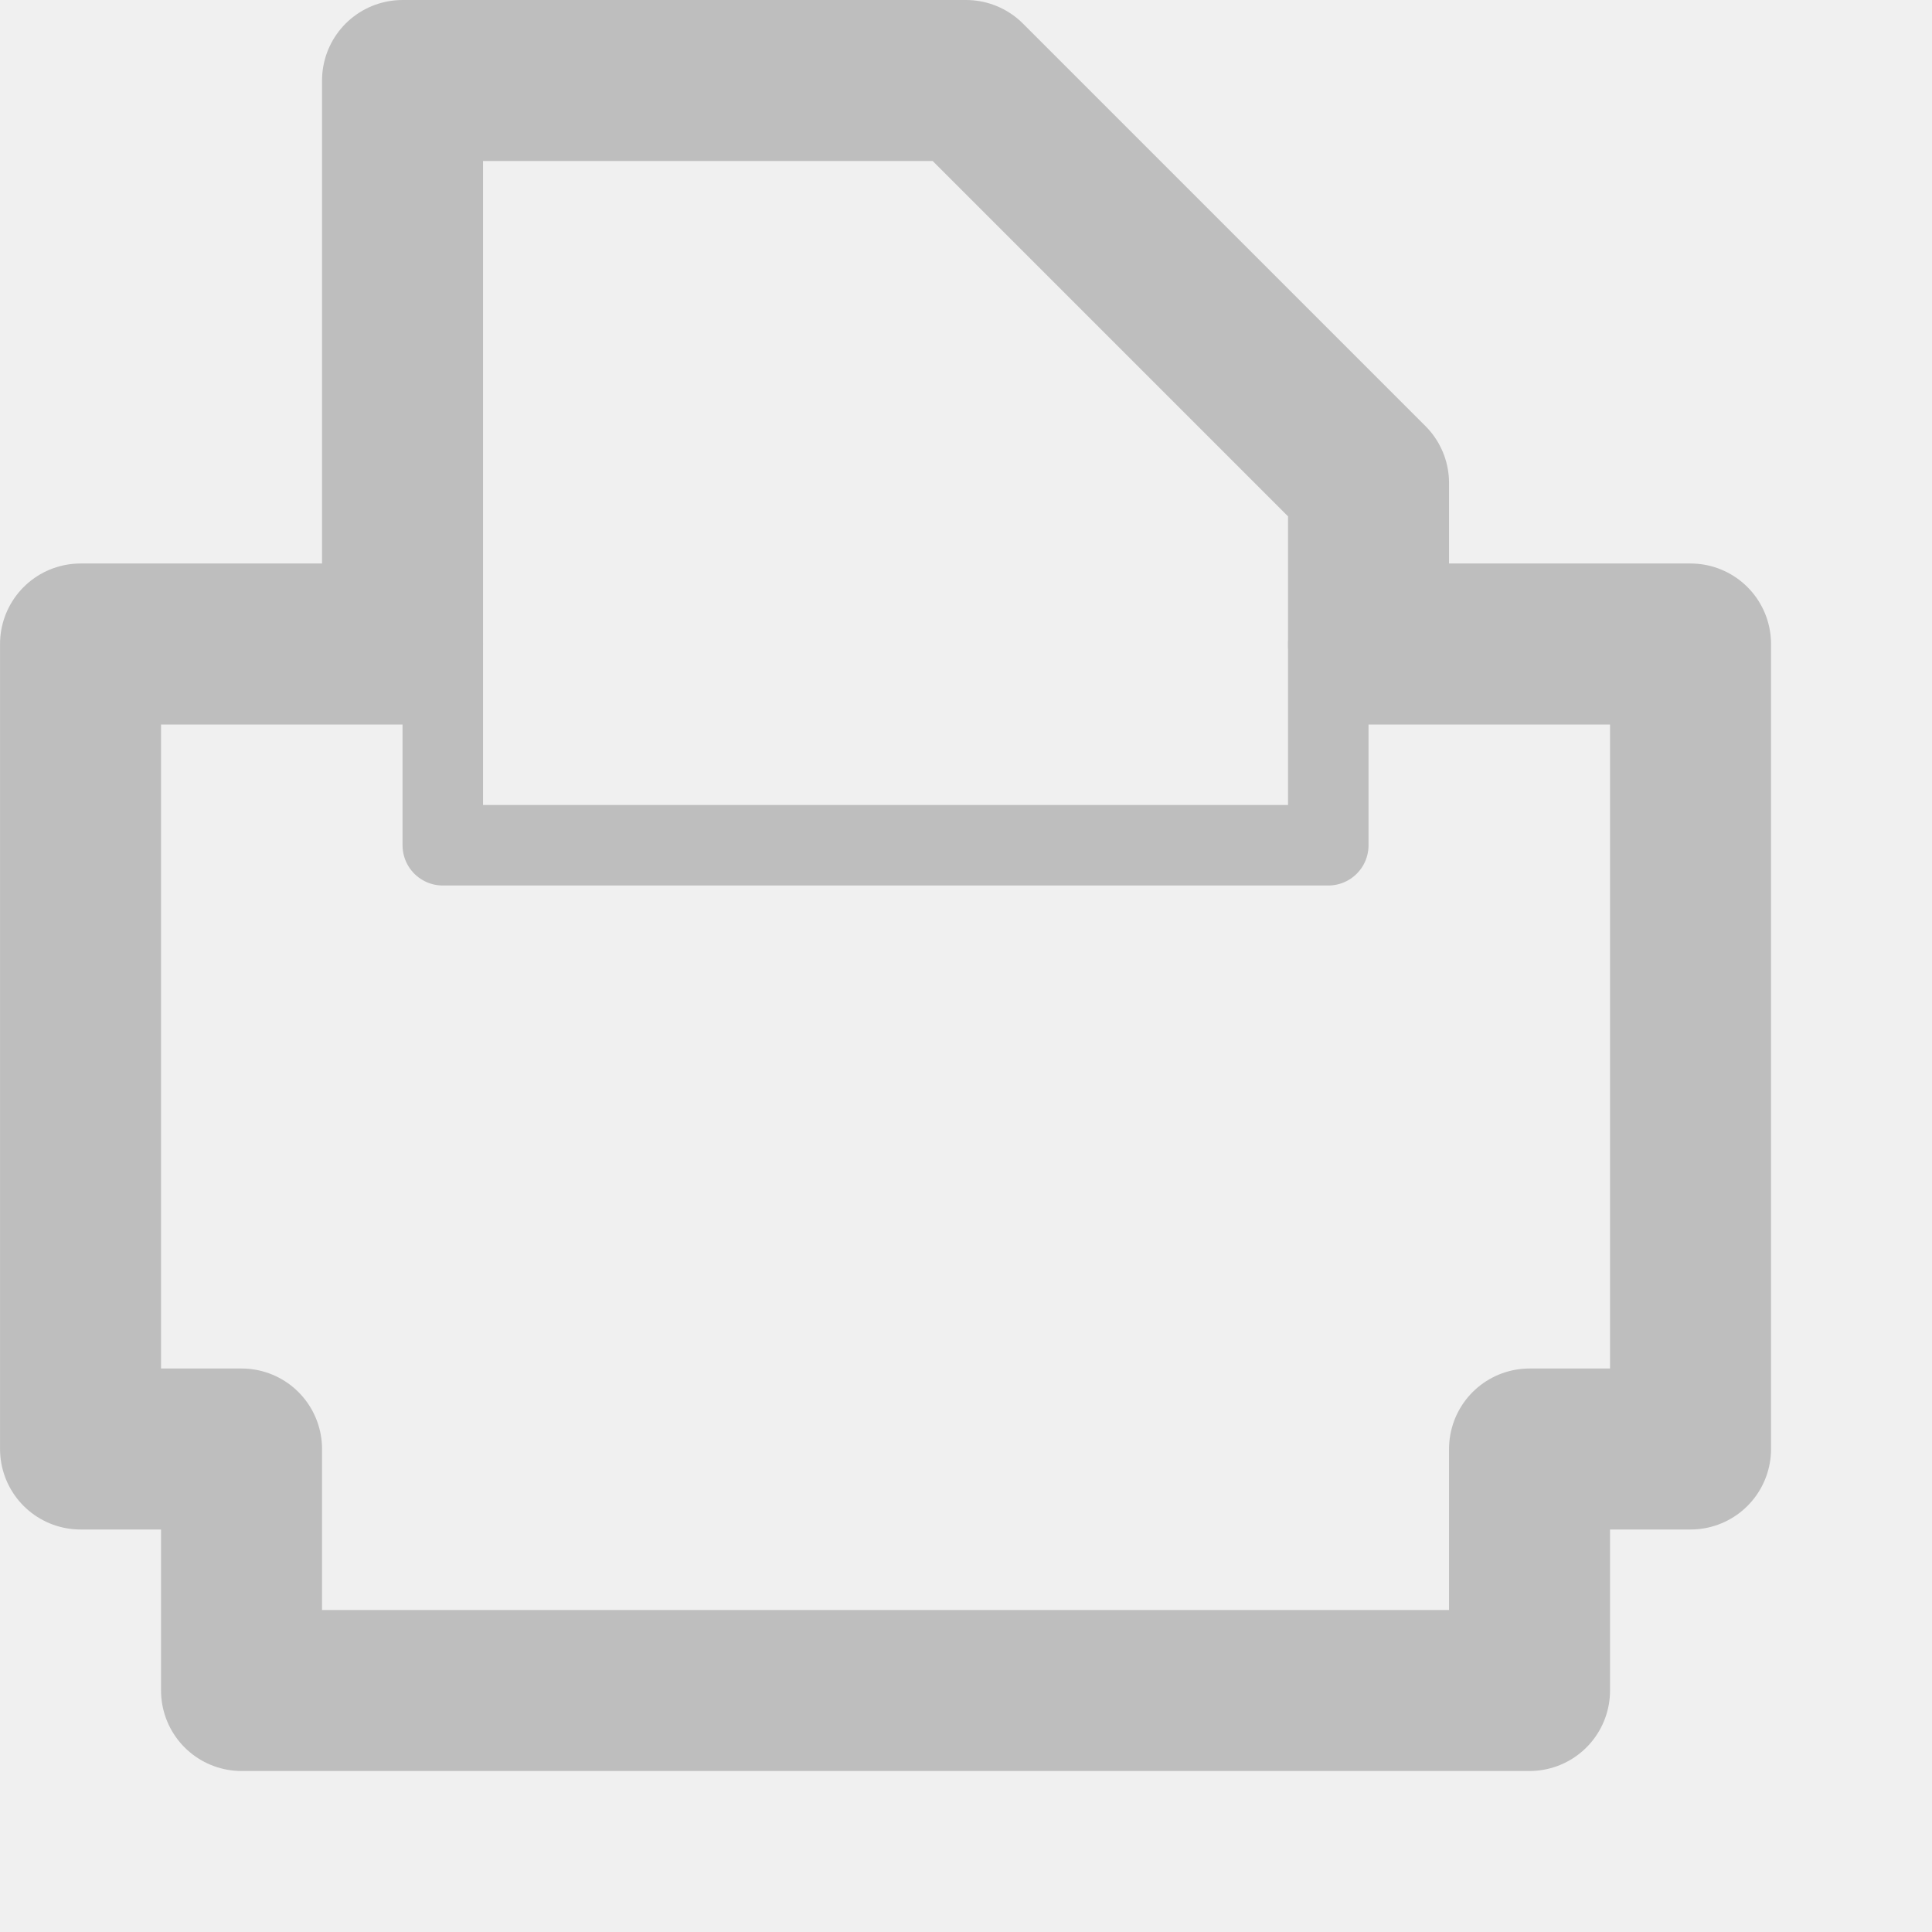
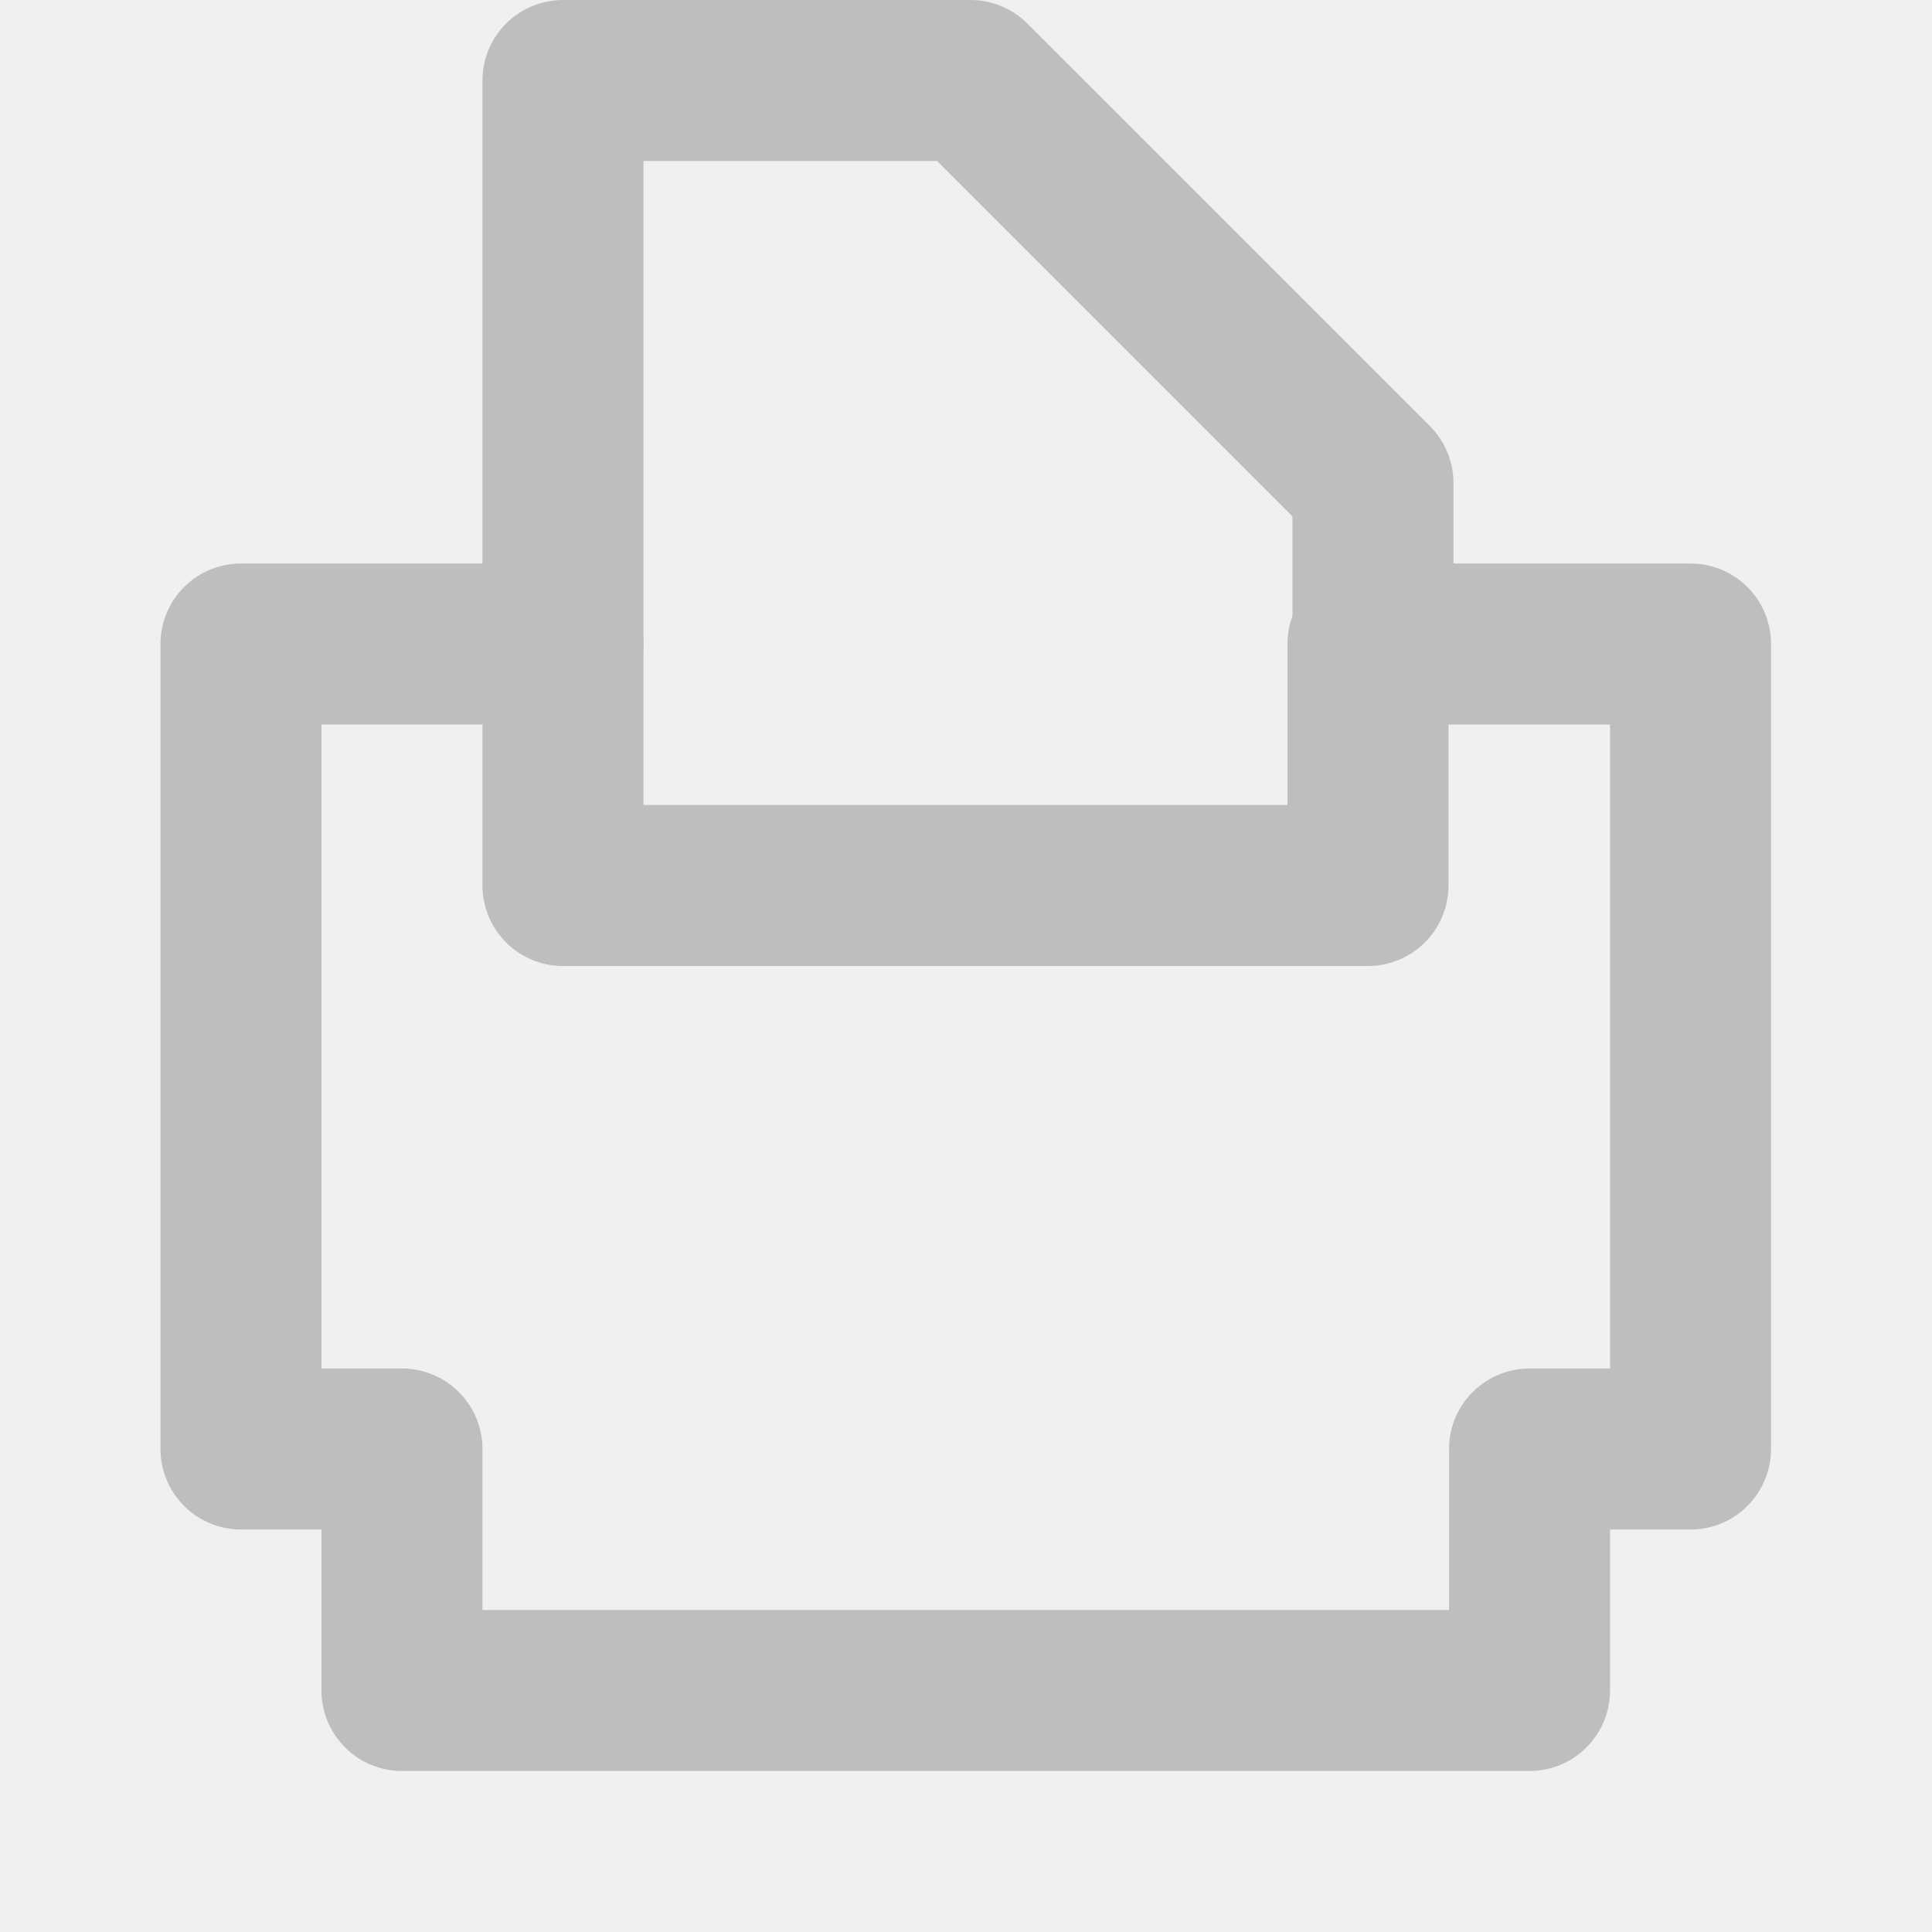
<svg xmlns="http://www.w3.org/2000/svg" version="1.0" width="24" height="24" id="svg7384">
  <defs id="defs7386" />
  <g transform="translate(396,-306)" id="layer3" />
  <g transform="translate(396,-306)" id="layer5" />
  <g transform="translate(396,-306)" id="layer7" />
  <g transform="translate(396,-306)" id="layer2" />
  <g transform="translate(396,-306)" id="layer8" />
  <g transform="translate(396,-1258.362)" id="layer1" />
+   <g transform="translate(396,-306)" id="layer11" />
  <g transform="translate(396,-306)" id="layer4" />
+   <g transform="translate(396,-306)" id="layer12" />
  <g transform="translate(396,-306)" id="layer9" />
+   <g transform="translate(396,-306)" id="layer10" />
  <g transform="translate(396,-306)" id="layer6">
    <rect width="24" height="24" x="372" y="306" transform="scale(-1,1)" id="rect9174" style="opacity:0;fill:#ffffff;fill-opacity:1;stroke:none;display:inline" />
-     <g transform="translate(-1.032532,-1)" id="g6644">
-       <path d="M -389.967,308 L -389.967,315 L -393.967,315 L -393.967,325 L -391.967,325 L -391.967,328 L -375.967,328 L -375.967,325 L -373.967,325 L -373.967,315 L -377.967,315 L -377.967,313 L -382.967,308 L -389.967,308 z" id="path4813" style="fill:none;stroke:#bebebe;stroke-width:2;stroke-linecap:round;stroke-linejoin:round;marker:none;stroke-miterlimit:4;stroke-dasharray:none;stroke-dashoffset:0;stroke-opacity:1;visibility:visible;display:inline;overflow:visible;enable-background:accumulate" />
-       <path d="M -389.467,315 L -389.467,317.5 L -378.467,317.5 L -378.467,315" id="path4815" style="fill:none;stroke:#bebebe;stroke-width:1;stroke-linecap:round;stroke-linejoin:round;marker:none;stroke-miterlimit:4;stroke-dasharray:none;stroke-dashoffset:0;stroke-opacity:1;visibility:visible;display:inline;overflow:visible;enable-background:accumulate" />
+     <g transform="translate(0.96043,-1)" id="g6644">
+       <path d="M -389.967,308 L -389.967,315 L -393.967,315 L -393.967,325 L -391.967,325 L -391.967,328 L -377.96,328 L -377.96,325 L -375.96,325 L -375.96,315 L -379.905,315 L -379.905,313 L -384.905,308 L -389.967,308 z" id="path4813" style="fill:none;stroke:#bebebe;stroke-width:2;stroke-linecap:round;stroke-linejoin:round;marker:none;stroke-miterlimit:4;stroke-dasharray:none;stroke-dashoffset:0;stroke-opacity:1;visibility:visible;display:inline;overflow:visible;enable-background:accumulate" />
+       <path d="M -389.967,315 L -389.967,318 L -379.967,318 L -379.967,315" id="path4815" style="fill:none;stroke:#bebebe;stroke-width:2;stroke-linecap:round;stroke-linejoin:round;marker:none;stroke-miterlimit:4;stroke-dasharray:none;stroke-dashoffset:0;stroke-opacity:1;visibility:visible;display:inline;overflow:visible;enable-background:accumulate" />
    </g>
  </g>
</svg>
